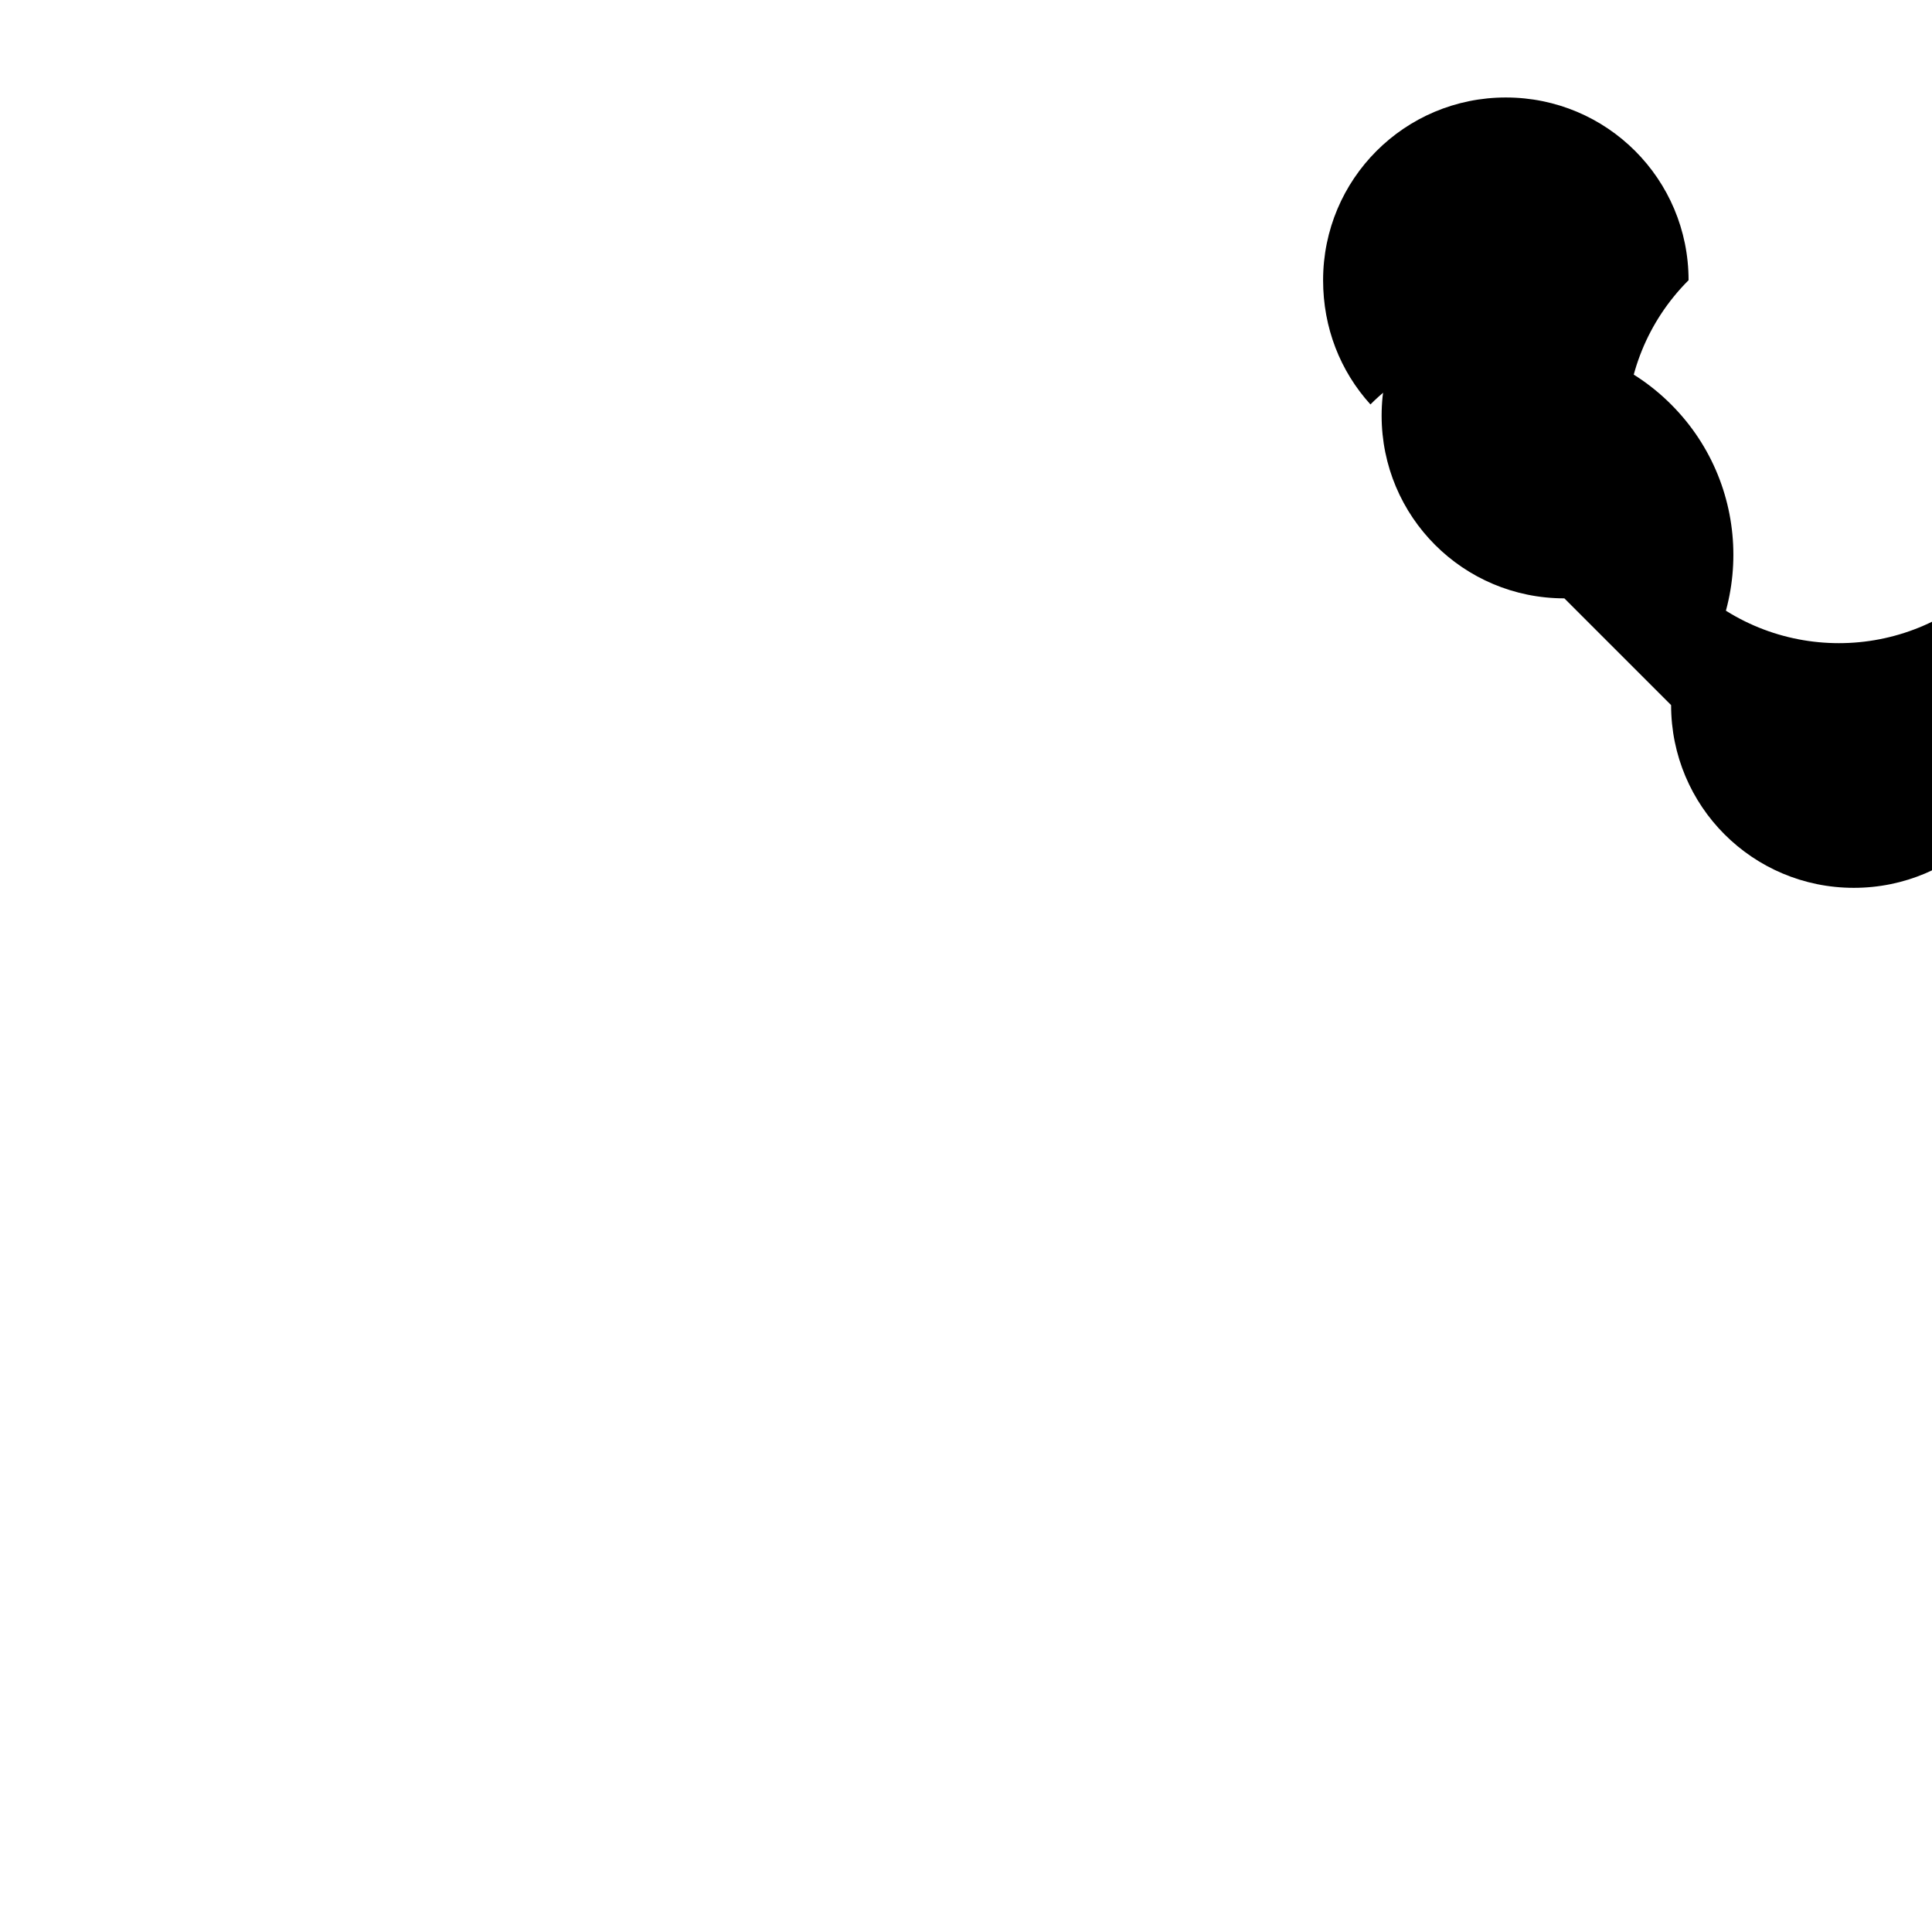
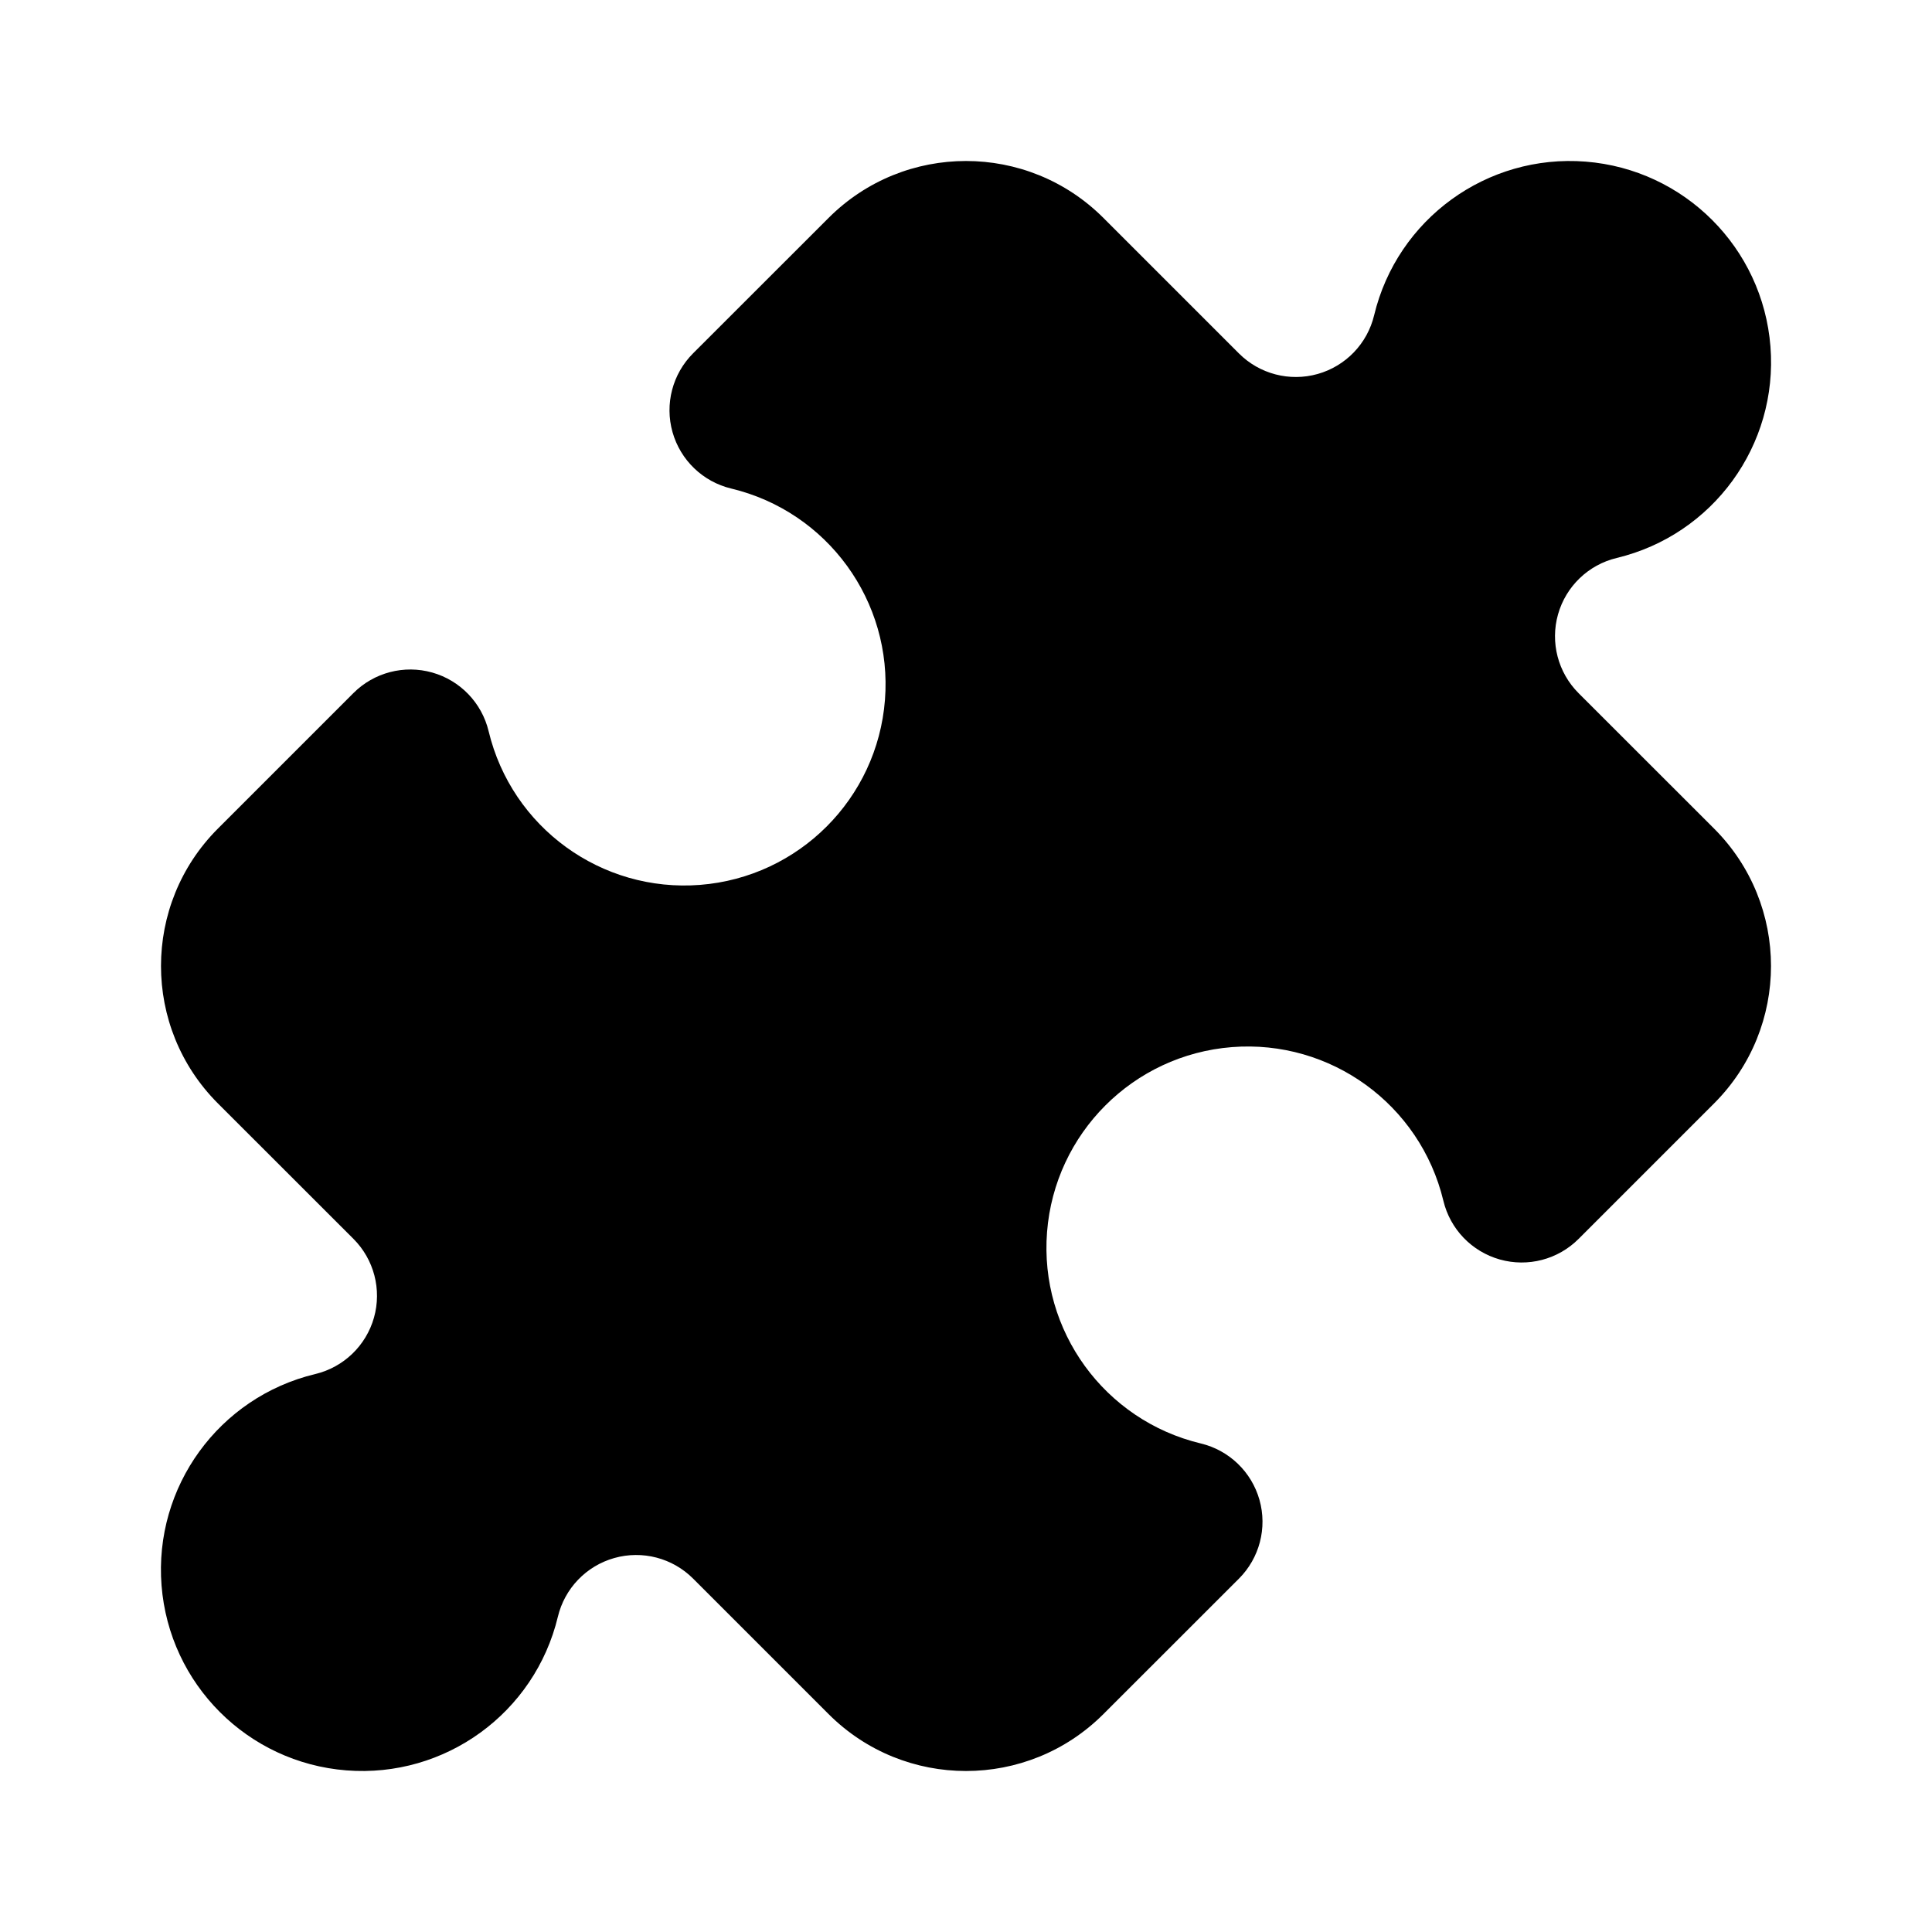
- <svg xmlns="http://www.w3.org/2000/svg" viewBox="0 0 24 24" fill="currentColor">
-   <path d="M19.433 7.433c-1.256 0-2.27-1.014-2.27-2.27s1.014-2.27 2.27-2.27c.59 0 1.128.212 1.543.588a2.27 2.27 0 0 0 3.735 3.735c.376.415.588.953.588 1.543 0 1.256-1.014 2.27-2.27 2.27s-2.27-1.014-2.27-2.27a2.27 2.27 0 0 0-3.735-3.735c-.376-.415-.588-.953-.588-1.543 0-1.256 1.014-2.27 2.27-2.27s2.27 1.014 2.27 2.27a2.27 2.27 0 0 0 3.735 3.735c.376.415.588.953.588 1.543 0 1.256-1.014 2.27-2.27 2.27" />
+ <svg xmlns="http://www.w3.org/2000/svg" width="24" height="24" viewBox="0 0 24 24" fill="currentColor">
+   <path d="M15.39 4.39a1 1 0 0 0 1.68-.474 2.5 2.5 0 1 1 3.014 3.015 1 1 0 0 0-.474 1.68l1.683 1.682a2.414 2.414 0 0 1 0 3.414L19.61 15.39a1 1 0 0 1-1.68-.474 2.5 2.5 0 1 0-3.014 3.015 1 1 0 0 1 .474 1.68l-1.683 1.682a2.414 2.414 0 0 1-3.414 0L8.61 19.61a1 1 0 0 0-1.68.474 2.5 2.5 0 1 1-3.014-3.015 1 1 0 0 0 .474-1.68l-1.683-1.682a2.414 2.414 0 0 1 0-3.414L4.39 8.61a1 1 0 0 1 1.68.474 2.5 2.5 0 1 0 3.014-3.015 1 1 0 0 1-.474-1.68l1.683-1.682a2.414 2.414 0 0 1 3.414 0z" />
</svg>
